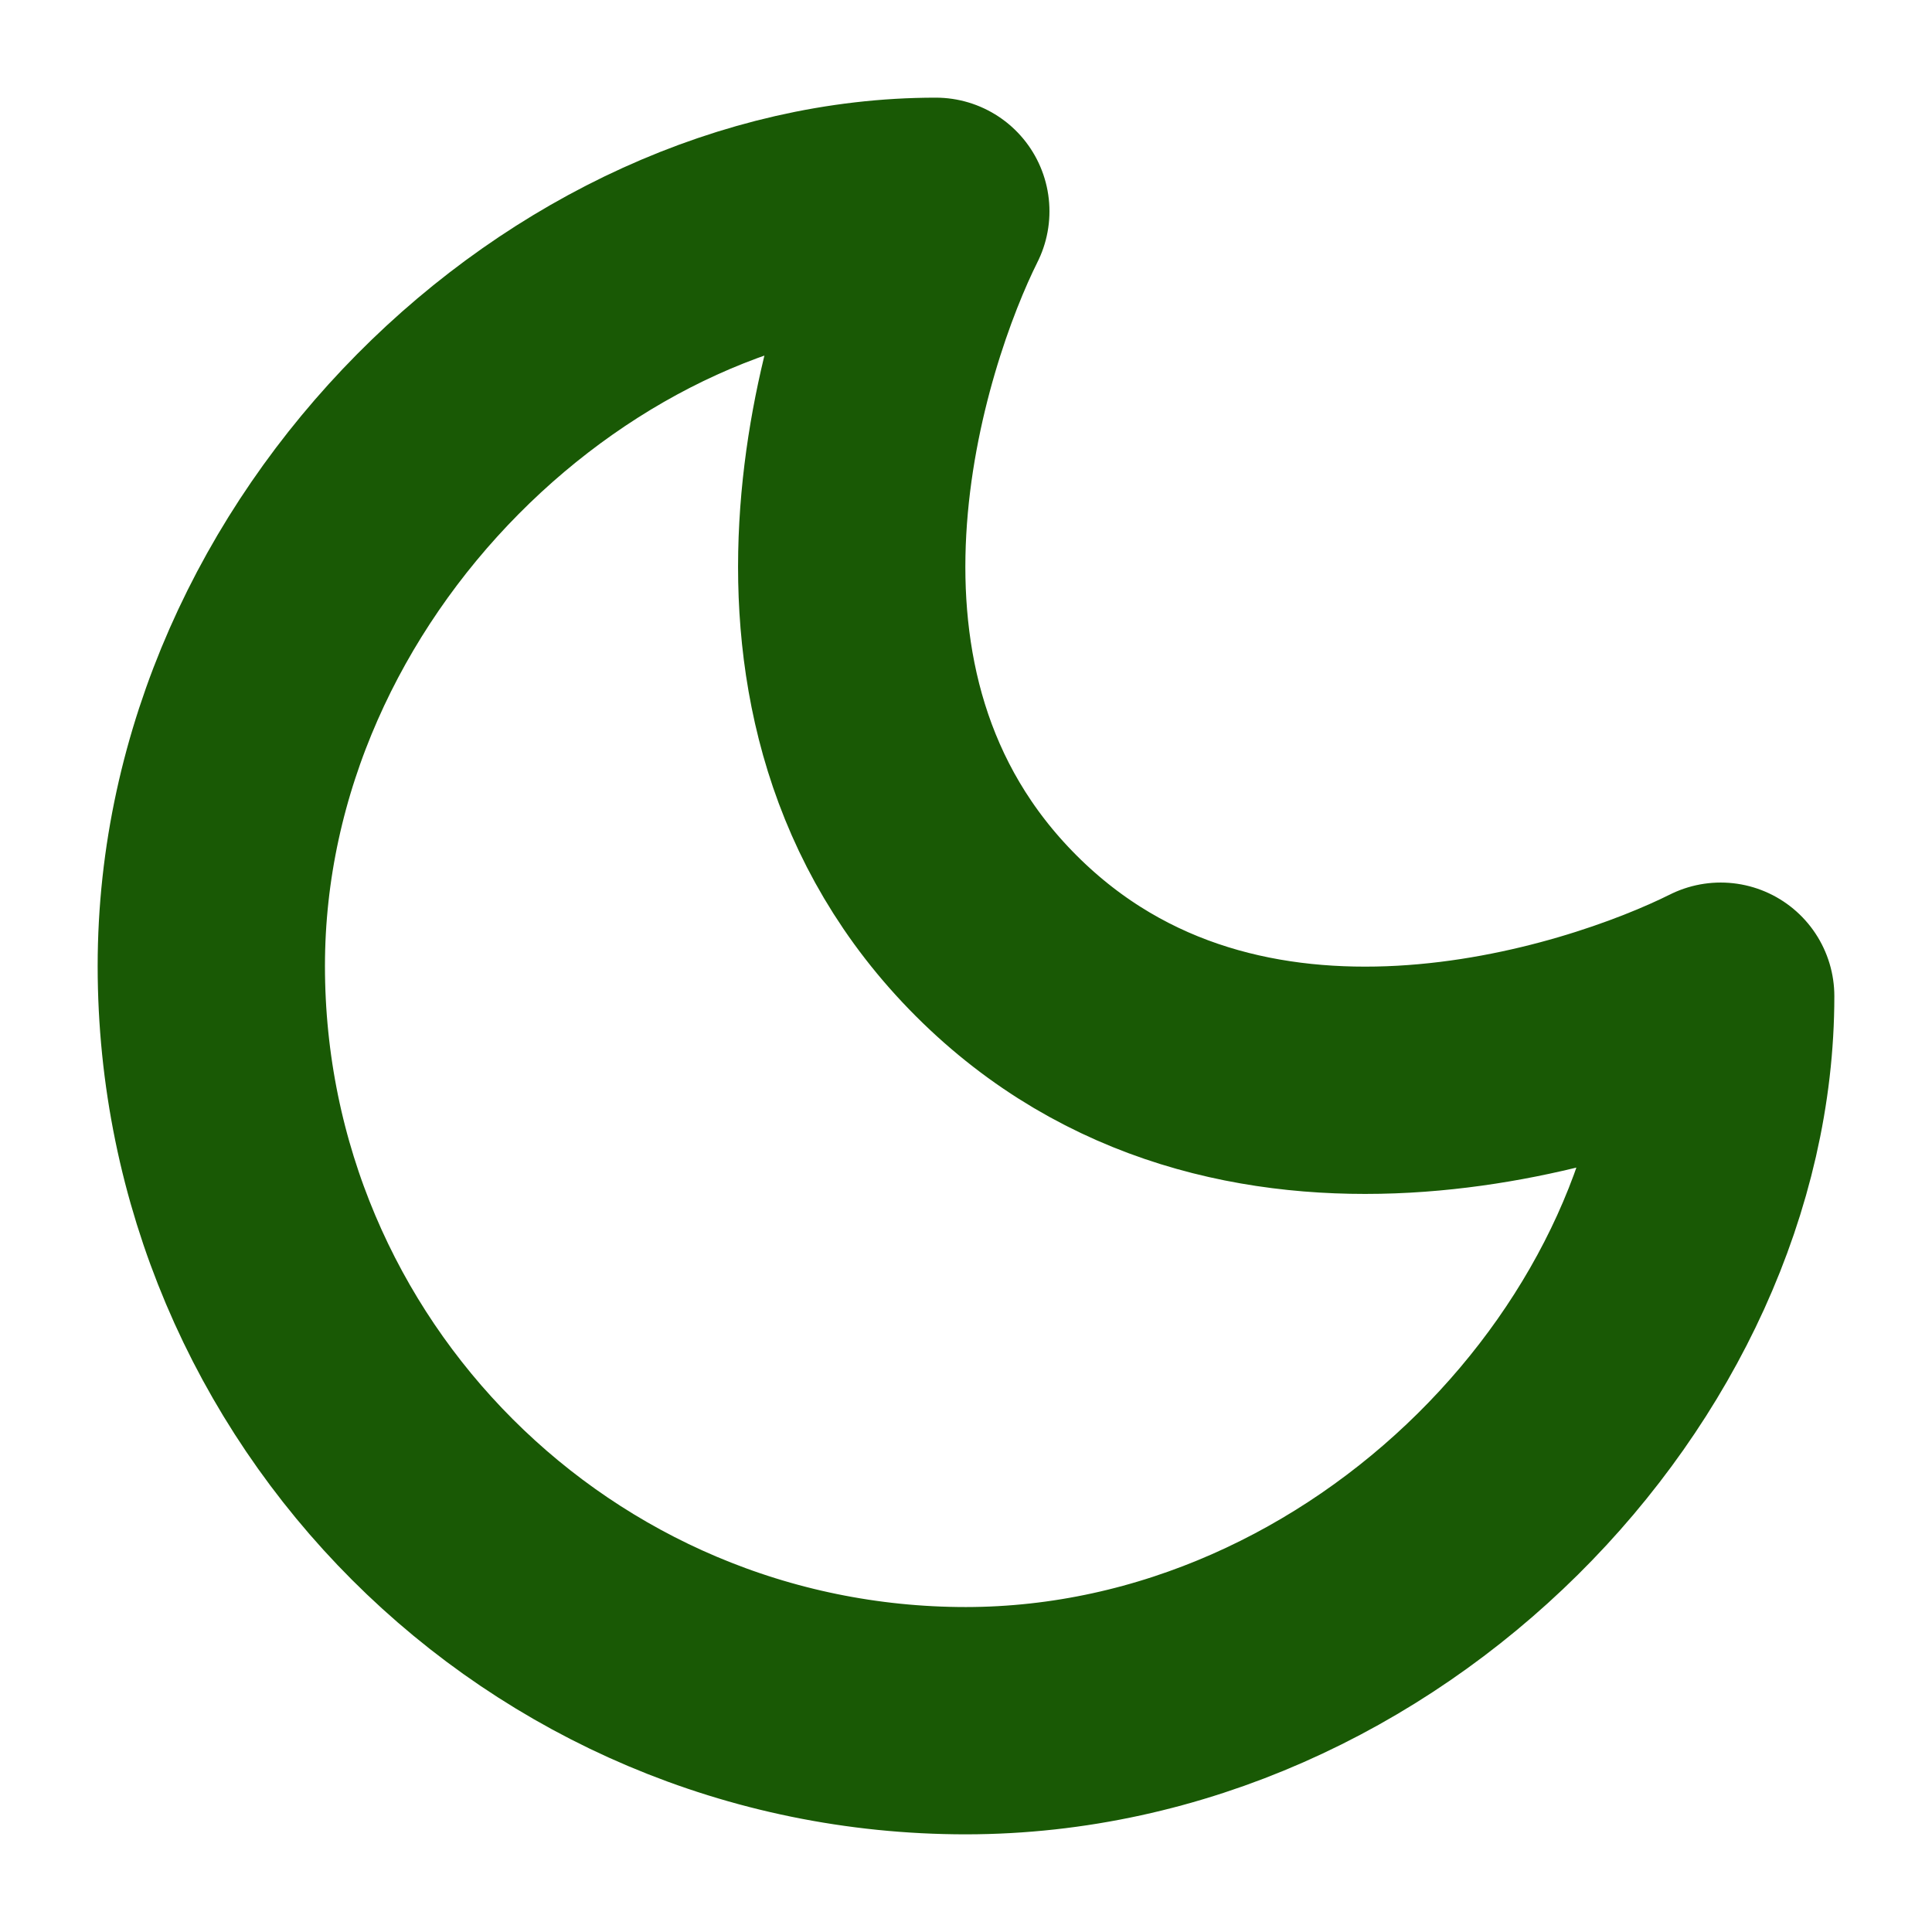
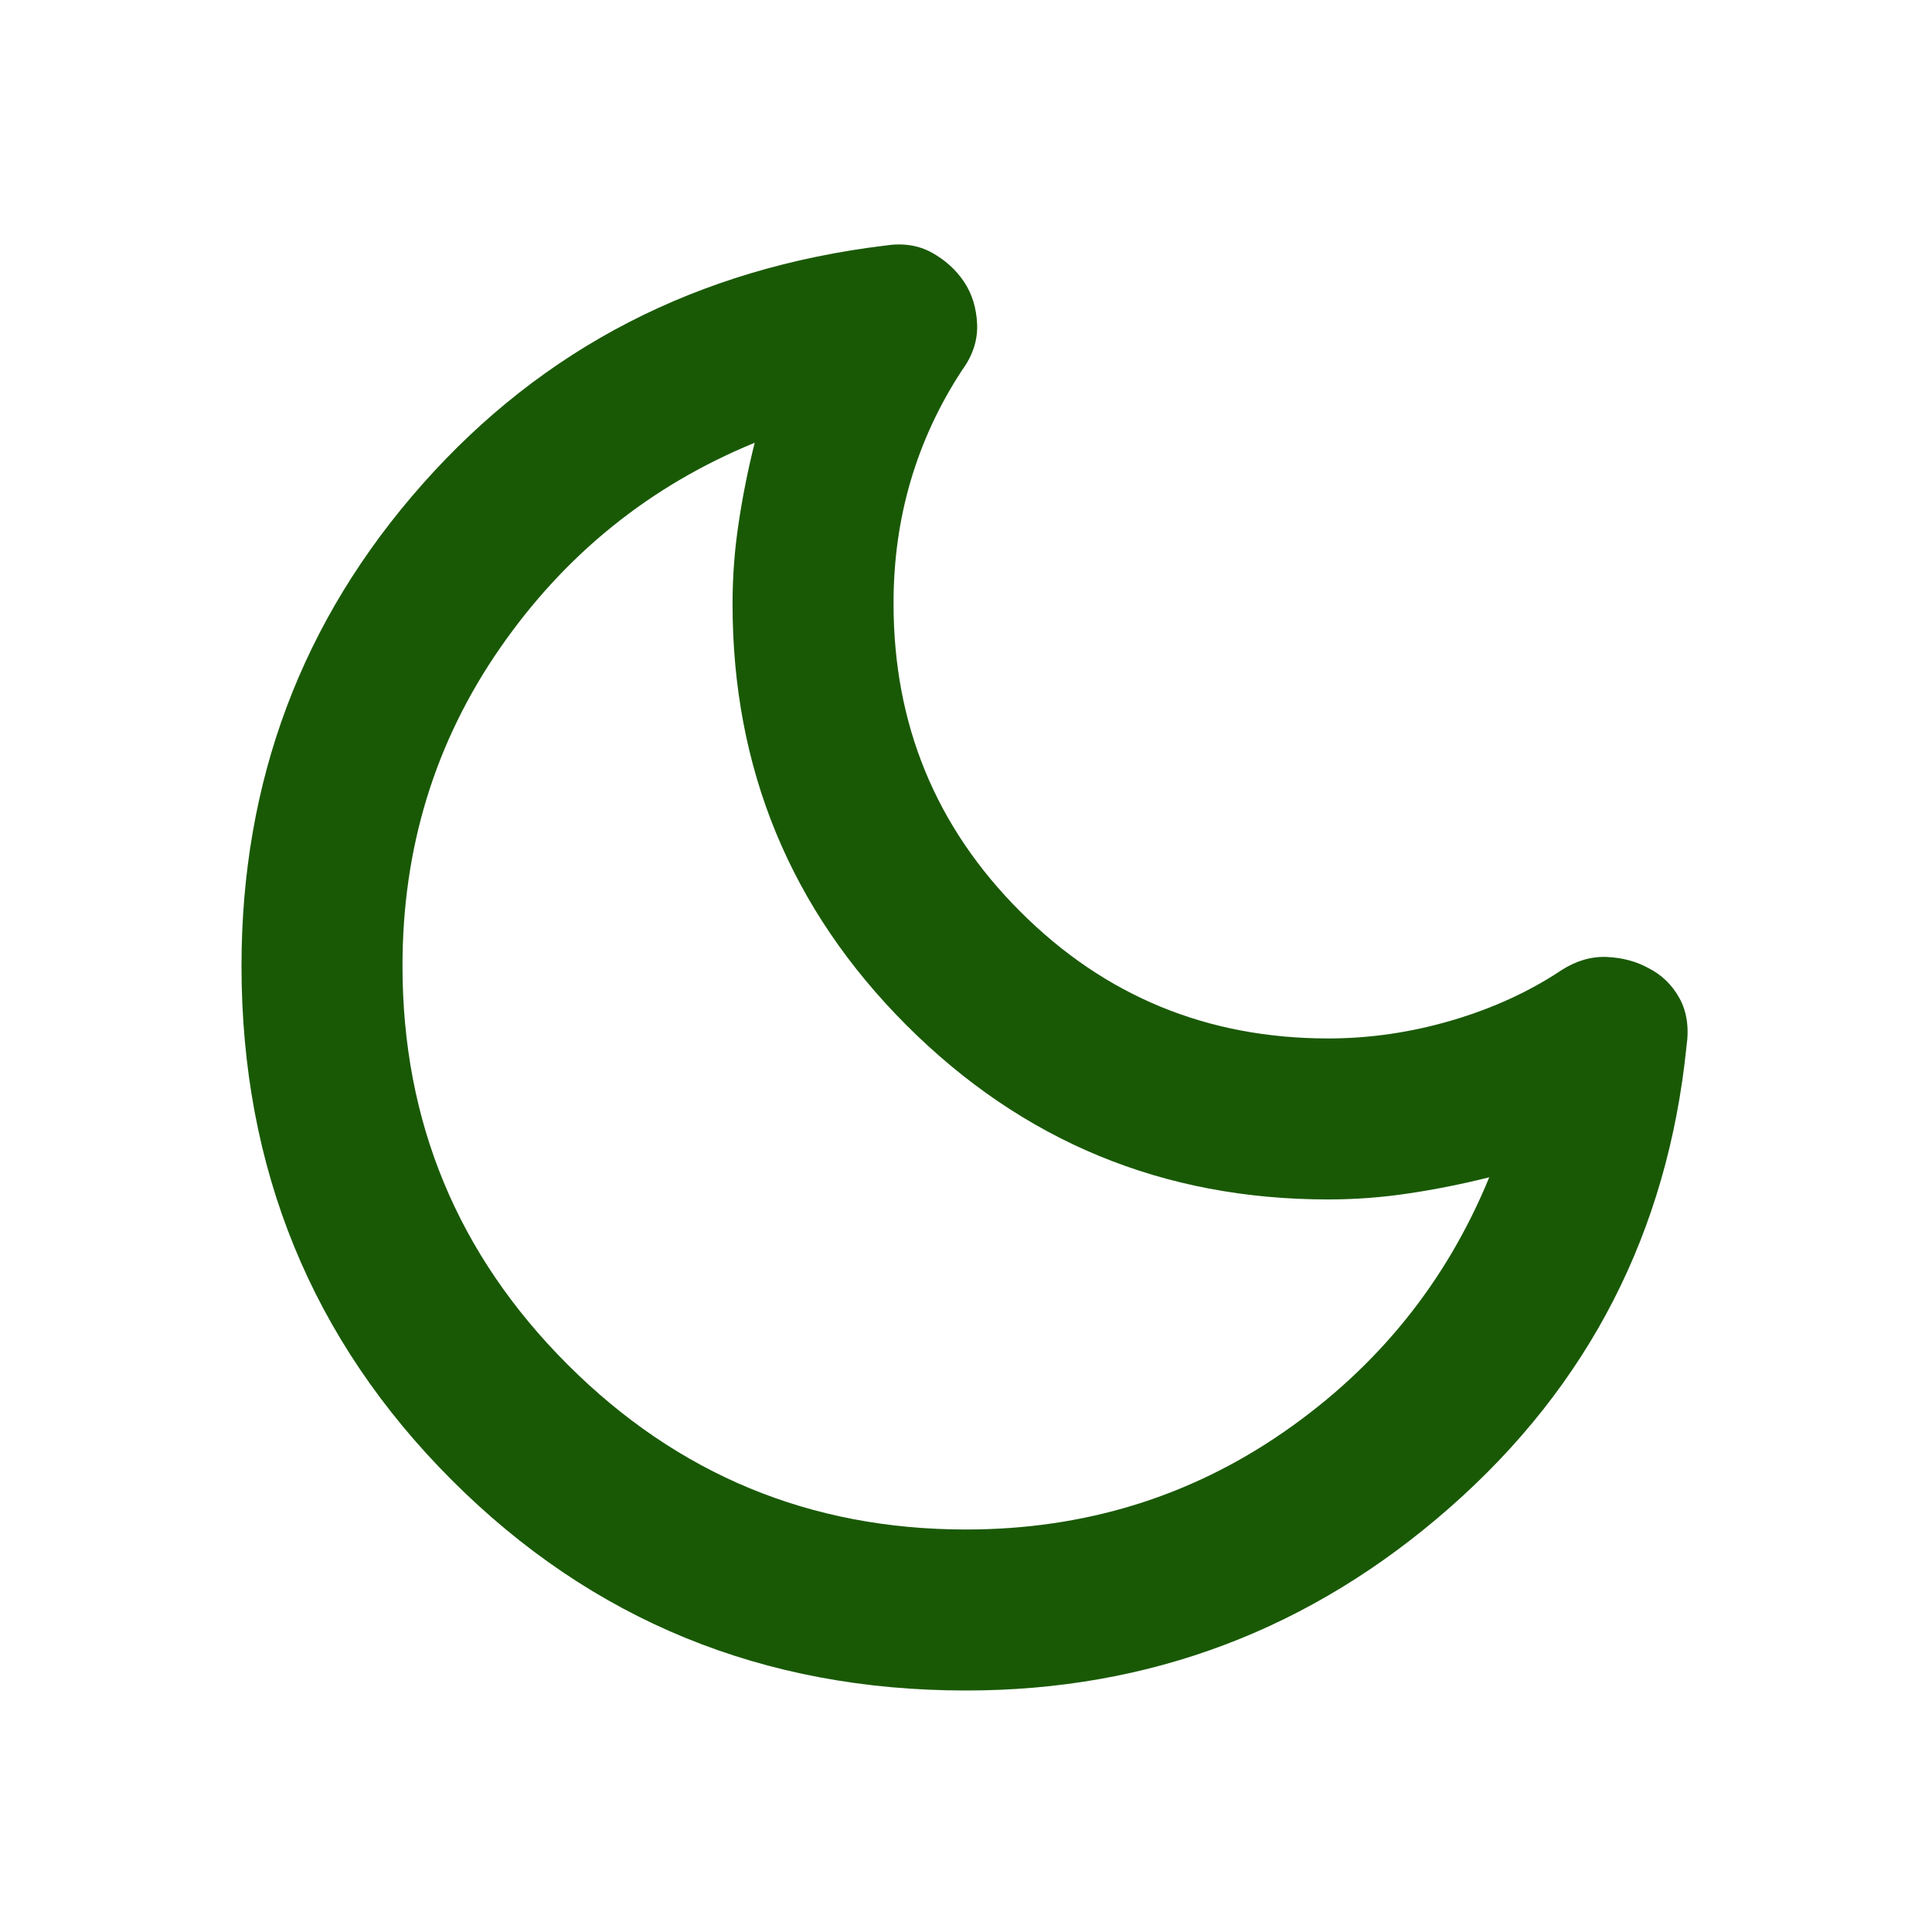
- <svg xmlns="http://www.w3.org/2000/svg" width="51" height="51" viewBox="0 0 51 51" fill="none">
-   <path d="M5.578 25.5C5.578 36.497 14.503 45.422 25.5 45.422C36.369 45.412 45.422 35.859 45.422 26.297C42.234 27.891 32.672 31.078 26.297 24.703C19.922 18.328 23.109 8.766 24.703 5.578C15.141 5.578 5.578 14.631 5.578 25.5Z" stroke="#195905" stroke-width="6" stroke-linecap="round" stroke-linejoin="round" />
+ <svg xmlns="http://www.w3.org/2000/svg" width="60" height="60" viewBox="0 0 60 60" fill="none">
+   <path d="M30 52.5C23.708 52.5 18.386 50.322 14.033 45.968C9.679 41.612 7.502 36.29 7.5 30C7.5 24.25 9.375 19.26 13.125 15.03C16.875 10.8 21.667 8.332 27.5 7.625C28.042 7.542 28.521 7.615 28.938 7.845C29.354 8.075 29.688 8.377 29.938 8.75C30.188 9.123 30.323 9.561 30.345 10.062C30.367 10.564 30.21 11.043 29.875 11.5C29.167 12.583 28.635 13.729 28.28 14.938C27.925 16.146 27.748 17.417 27.75 18.75C27.75 22.5 29.062 25.688 31.688 28.312C34.312 30.938 37.5 32.25 41.25 32.25C42.542 32.25 43.823 32.062 45.095 31.688C46.367 31.312 47.502 30.792 48.5 30.125C48.958 29.833 49.428 29.698 49.907 29.72C50.388 29.742 50.814 29.856 51.188 30.062C51.604 30.271 51.928 30.583 52.157 31C52.388 31.417 52.46 31.917 52.375 32.5C51.792 38.25 49.344 43.021 45.032 46.812C40.721 50.604 35.71 52.5 30 52.5ZM30 47.5C33.667 47.5 36.958 46.489 39.875 44.468C42.792 42.446 44.917 39.811 46.25 36.562C45.417 36.771 44.583 36.938 43.75 37.062C42.917 37.188 42.083 37.25 41.25 37.25C36.125 37.25 31.76 35.447 28.155 31.843C24.55 28.238 22.748 23.873 22.75 18.75C22.75 17.917 22.812 17.083 22.938 16.25C23.062 15.417 23.229 14.583 23.438 13.75C20.188 15.083 17.552 17.208 15.53 20.125C13.508 23.042 12.498 26.333 12.5 30C12.5 34.833 14.208 38.958 17.625 42.375C21.042 45.792 25.167 47.5 30 47.5Z" fill="#195905" />
</svg>
